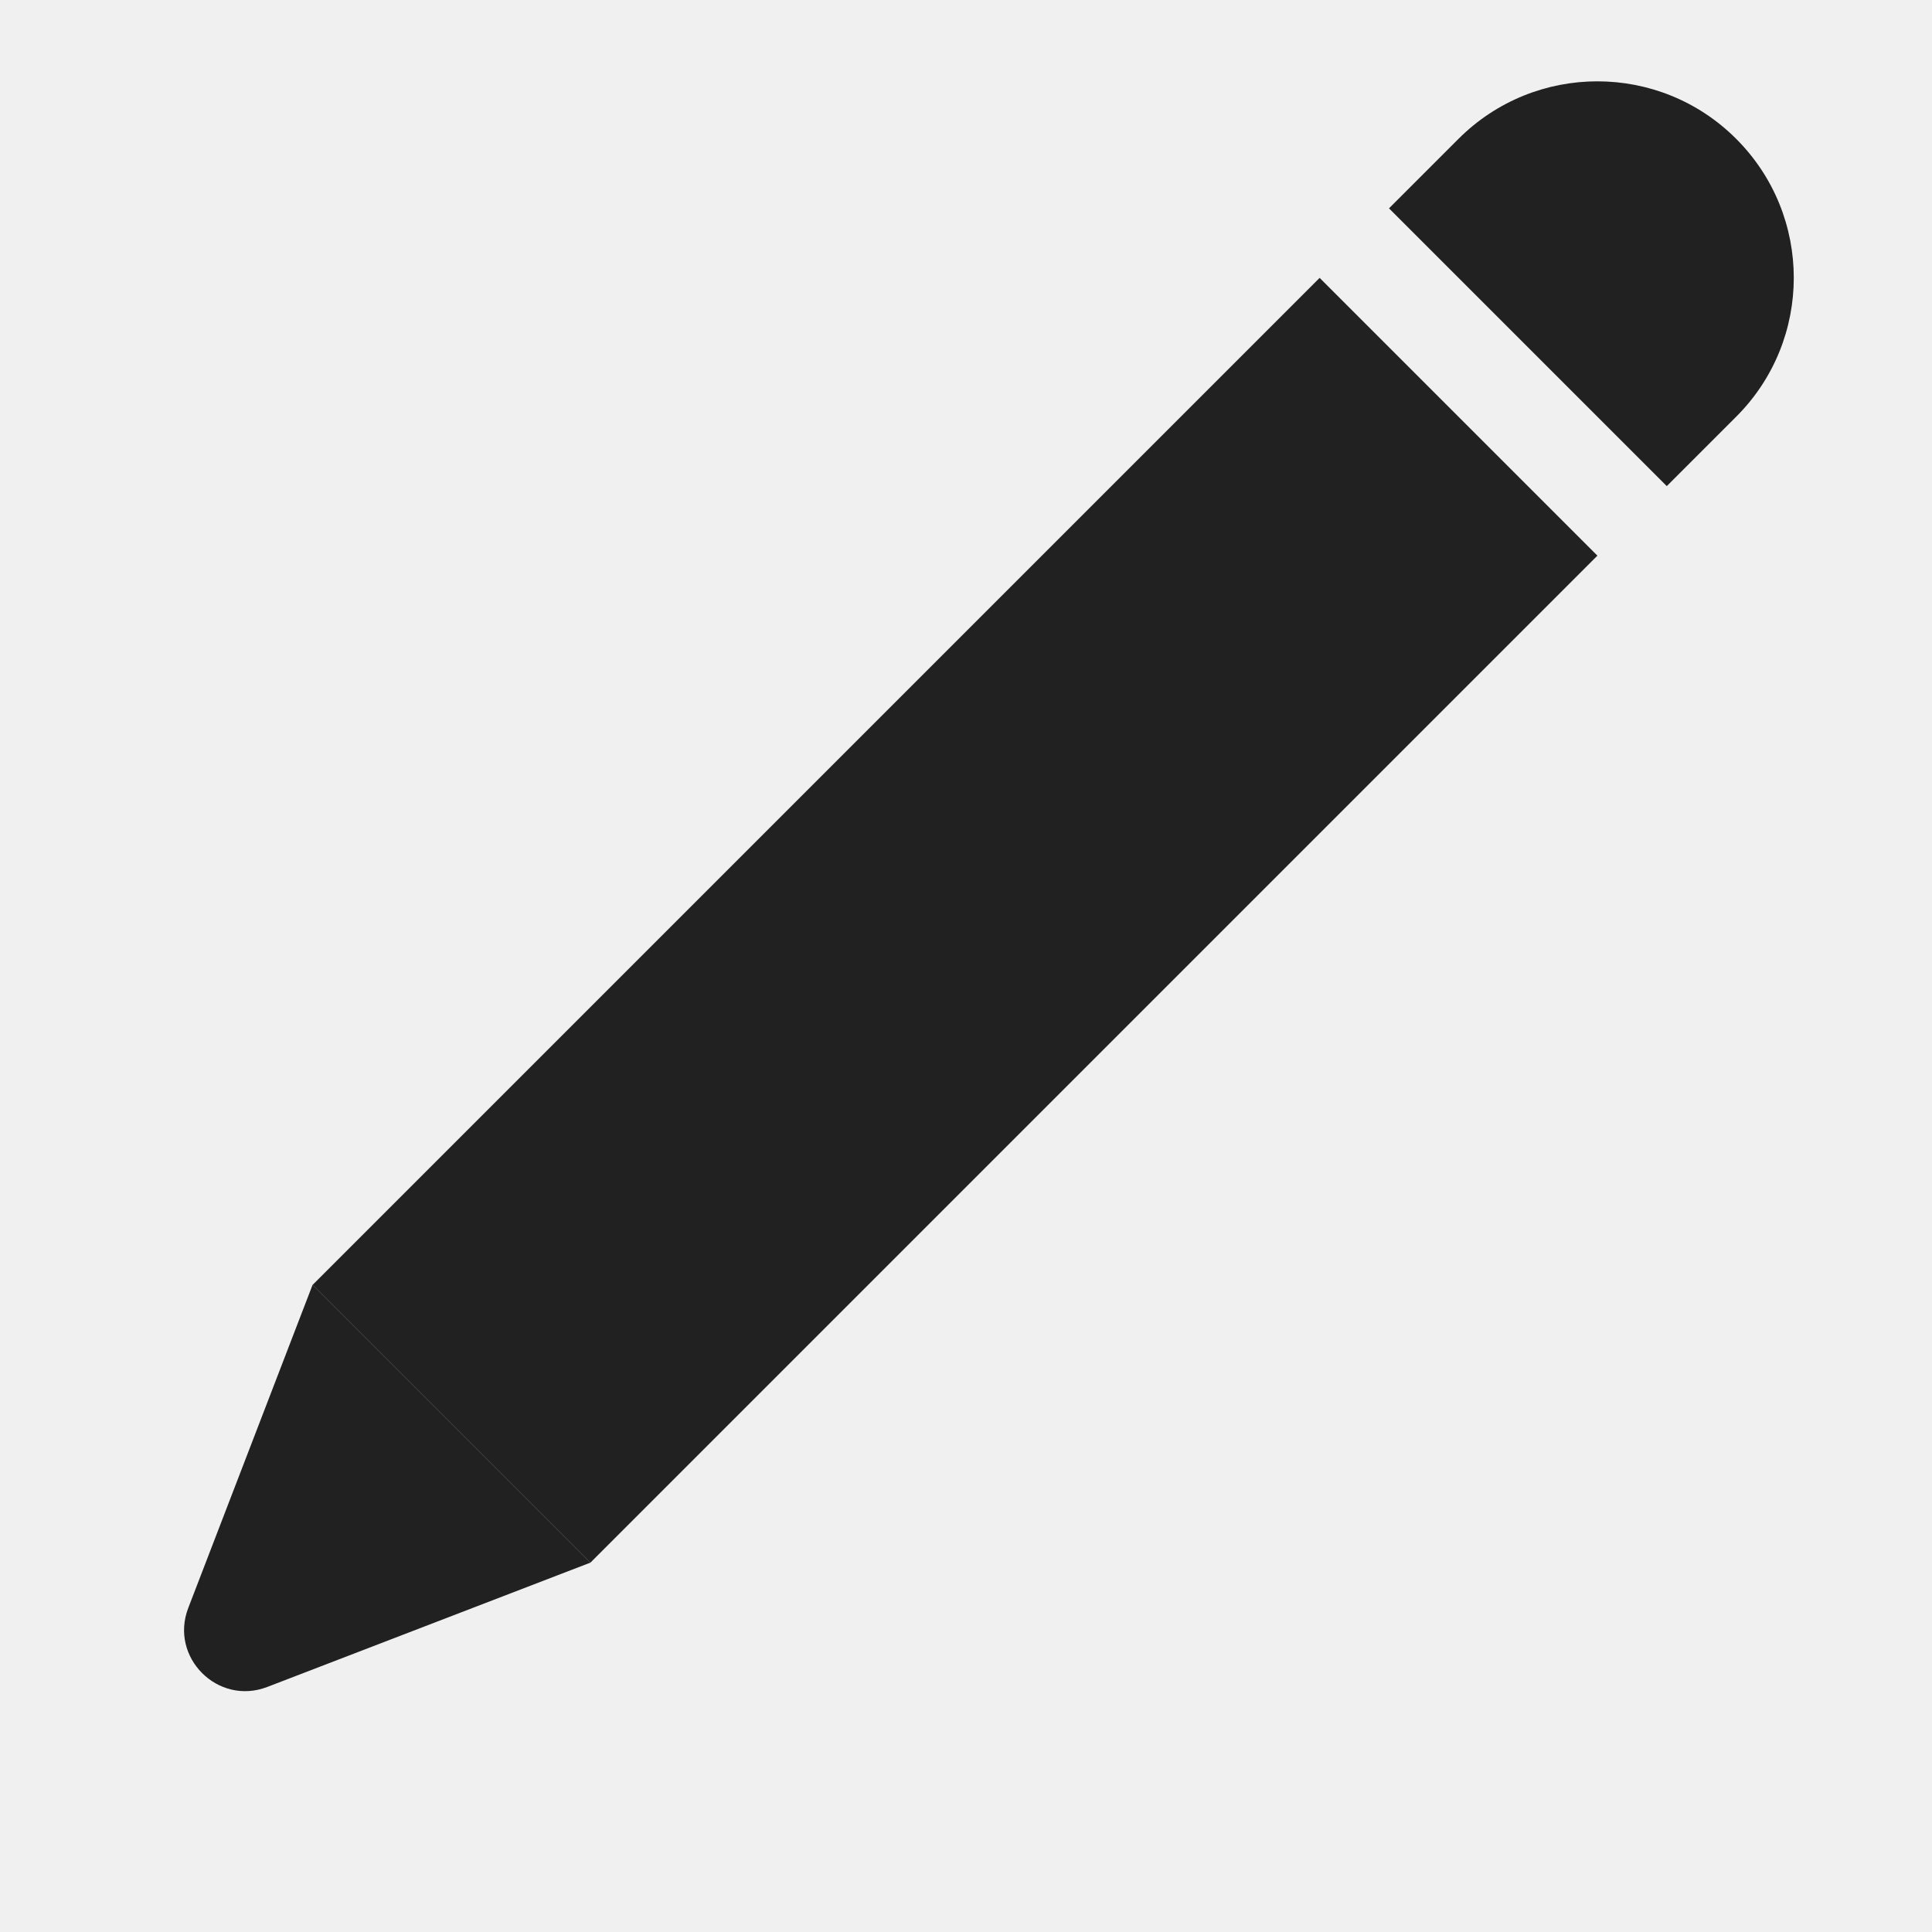
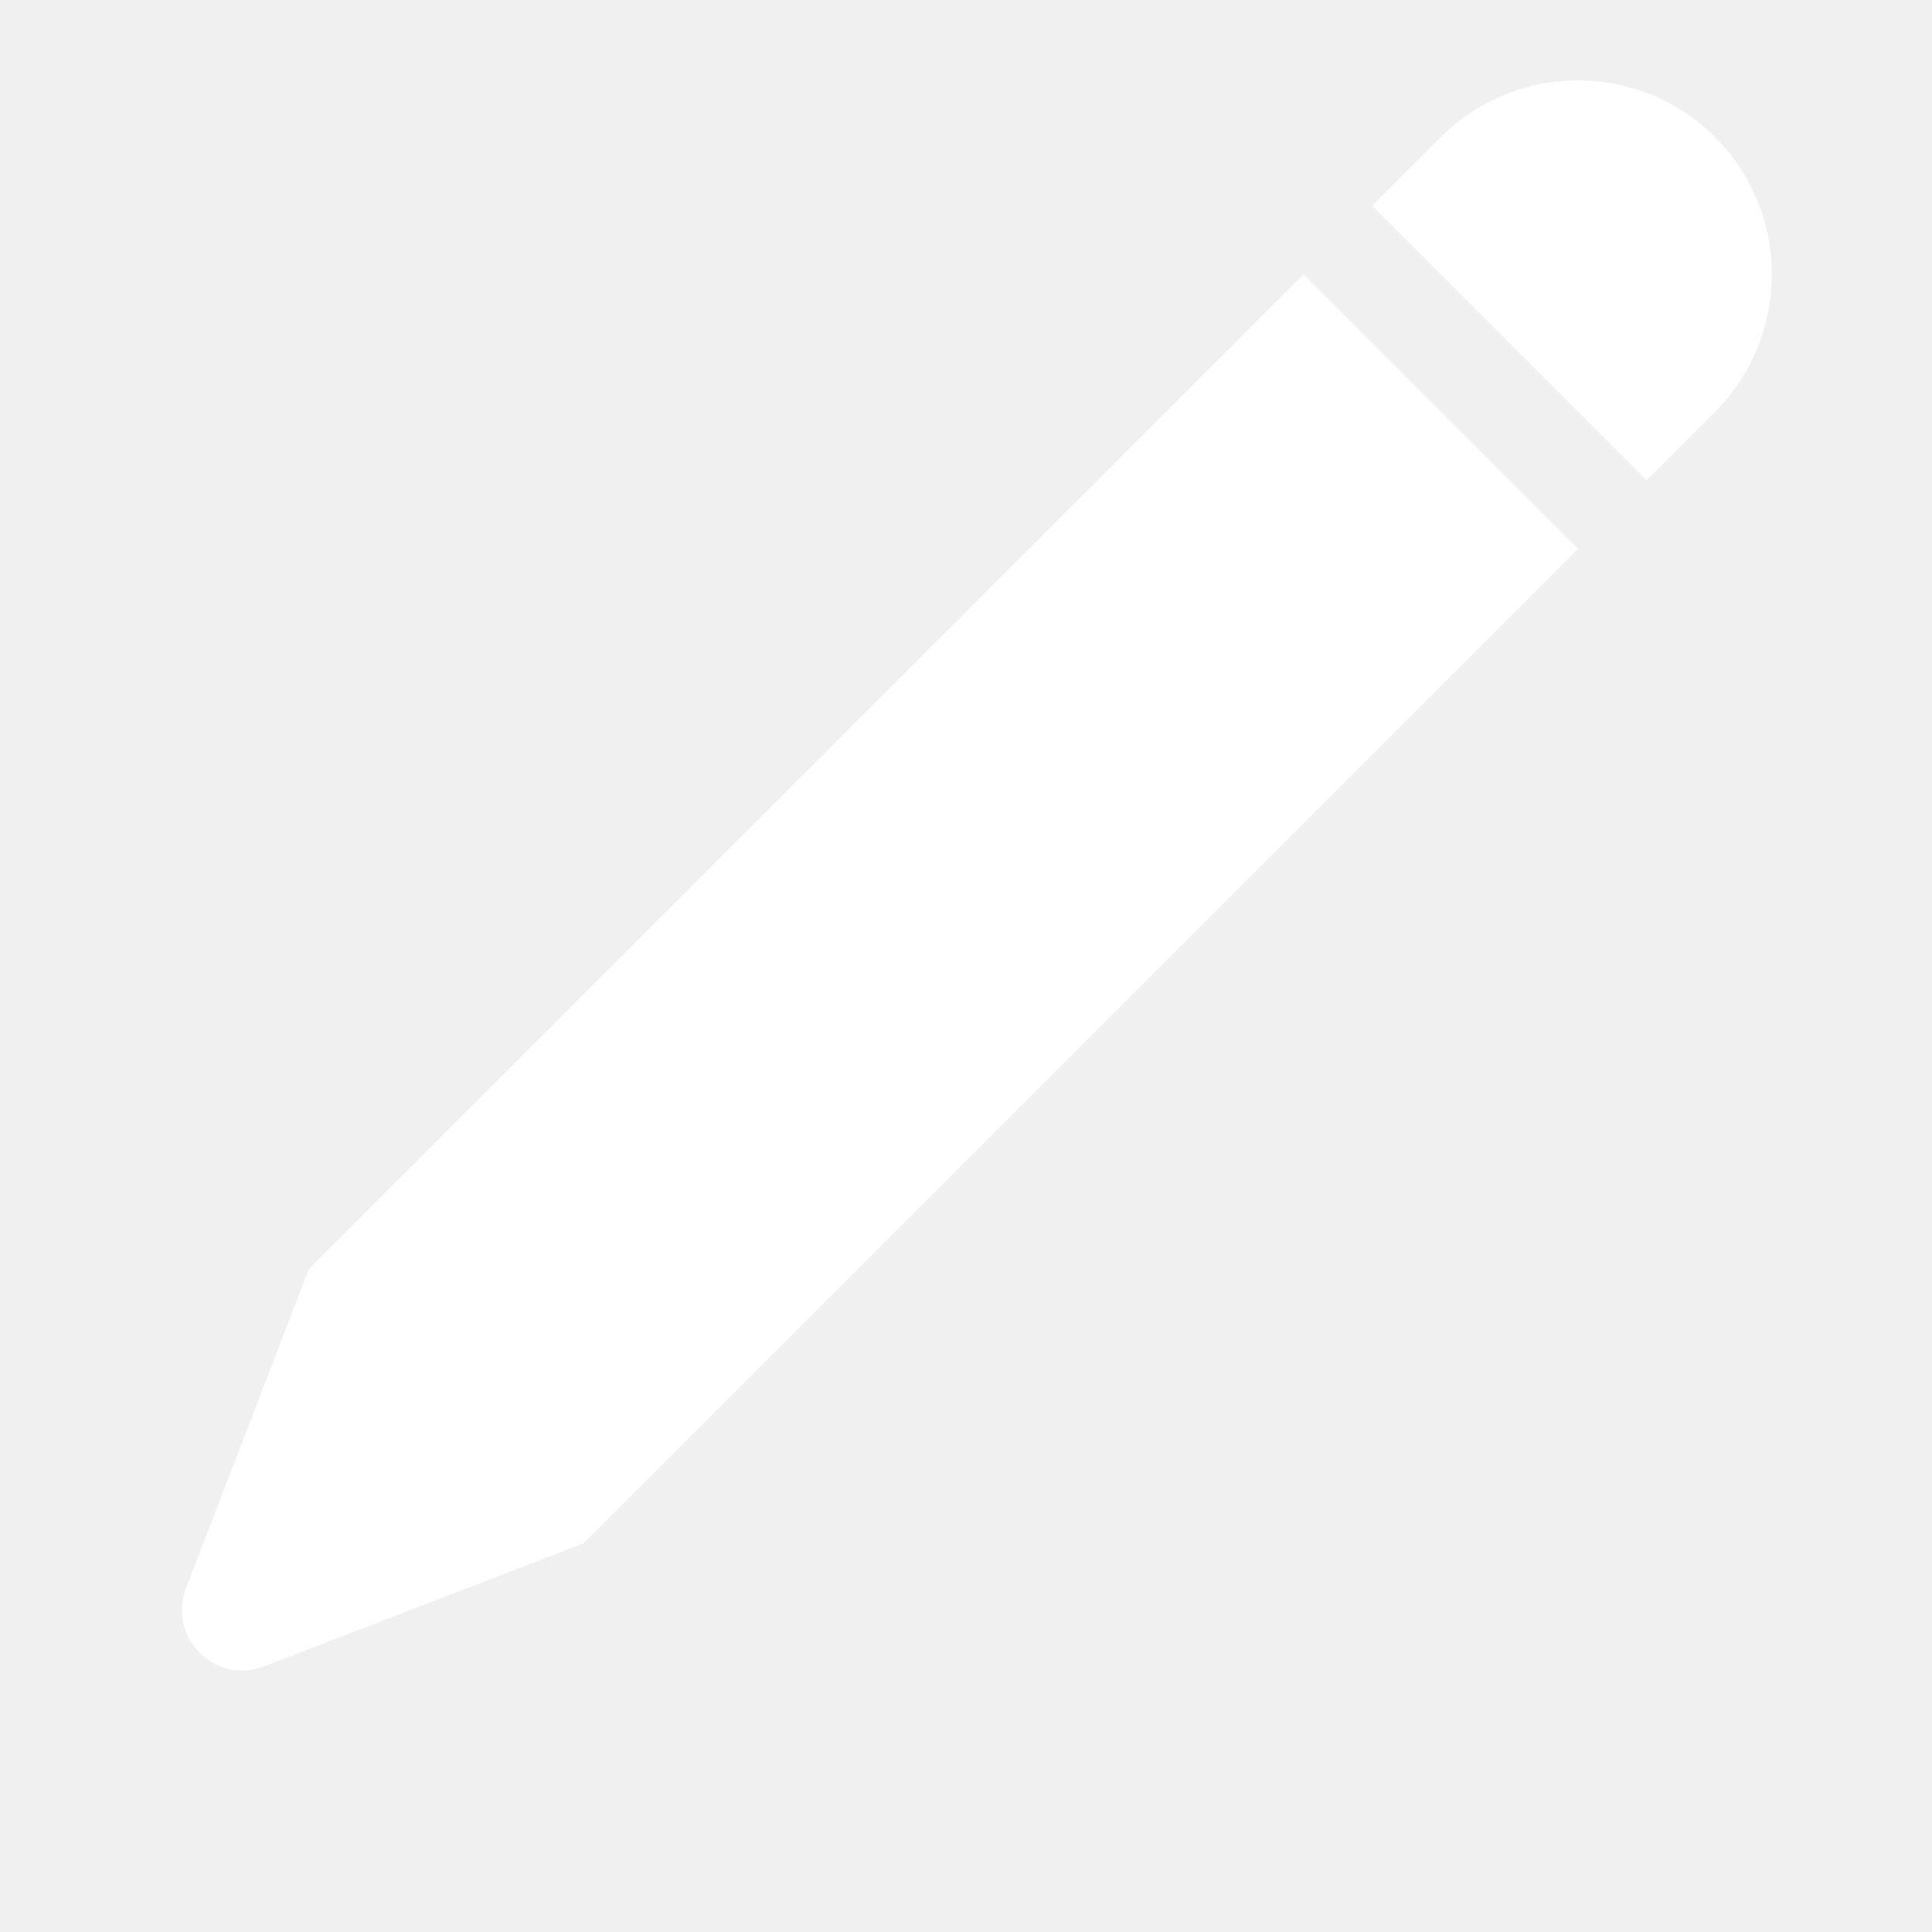
- <svg xmlns="http://www.w3.org/2000/svg" width="18" height="18" viewBox="0 0 18 18" fill="none">
-   <rect x="14.883" y="5.176" width="13.269" height="3.66" transform="rotate(135 14.8826 5.17641)" fill="#212121" />
-   <path d="M16.176 1.294C16.891 2.009 16.891 3.168 16.176 3.882L15.529 4.529L12.941 1.941L13.588 1.294C14.303 0.579 15.462 0.579 16.176 1.294Z" fill="#212121" />
-   <path d="M1.754 14.981L2.912 11.971L5.5 14.559L2.49 15.717C2.03 15.894 1.577 15.441 1.754 14.981Z" fill="#212121" />
+ <svg xmlns="http://www.w3.org/2000/svg" width="16" height="16" viewBox="0 0 16 16" fill="none">
+   <rect x="13.068" y="4.545" width="11.651" height="3.214" transform="rotate(135 13.0677 4.54513)" fill="white" />
+   <path d="M14.204 1.136C14.831 1.764 14.831 2.781 14.204 3.409L13.636 3.977L11.363 1.704L11.931 1.136C12.559 0.509 13.576 0.509 14.204 1.136Z" fill="white" />
+   <path d="M1.54 13.154L2.557 10.511L4.829 12.783L2.186 13.8C1.782 13.956 1.385 13.558 1.54 13.154Z" fill="white" />
</svg>
